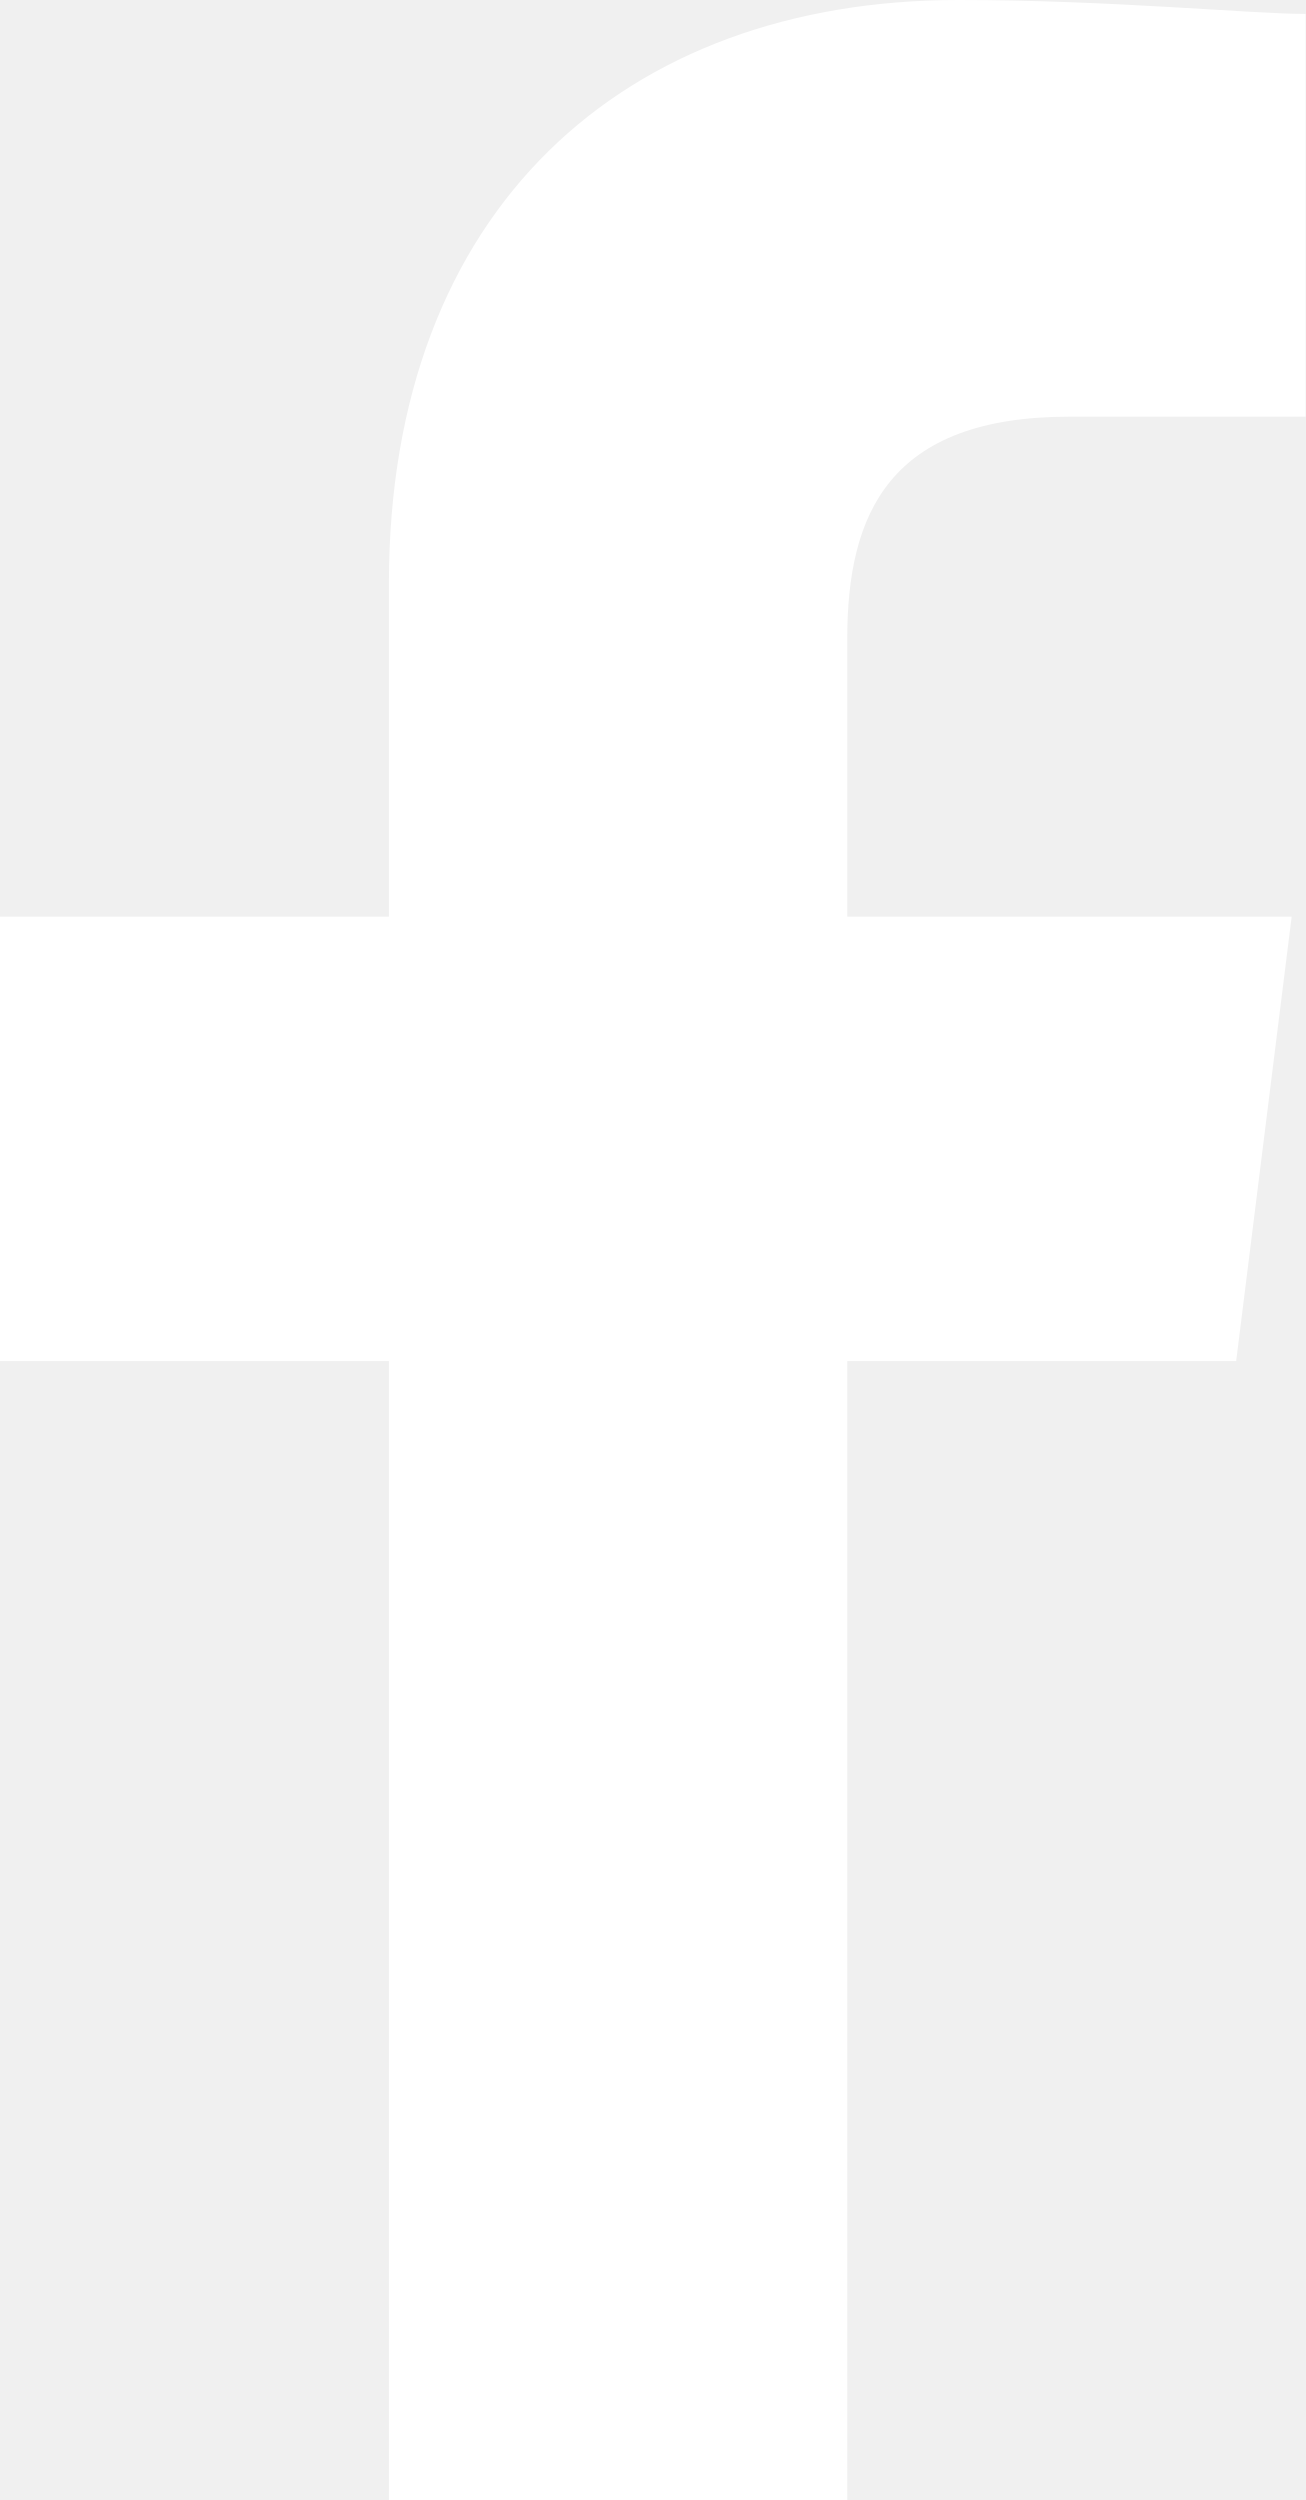
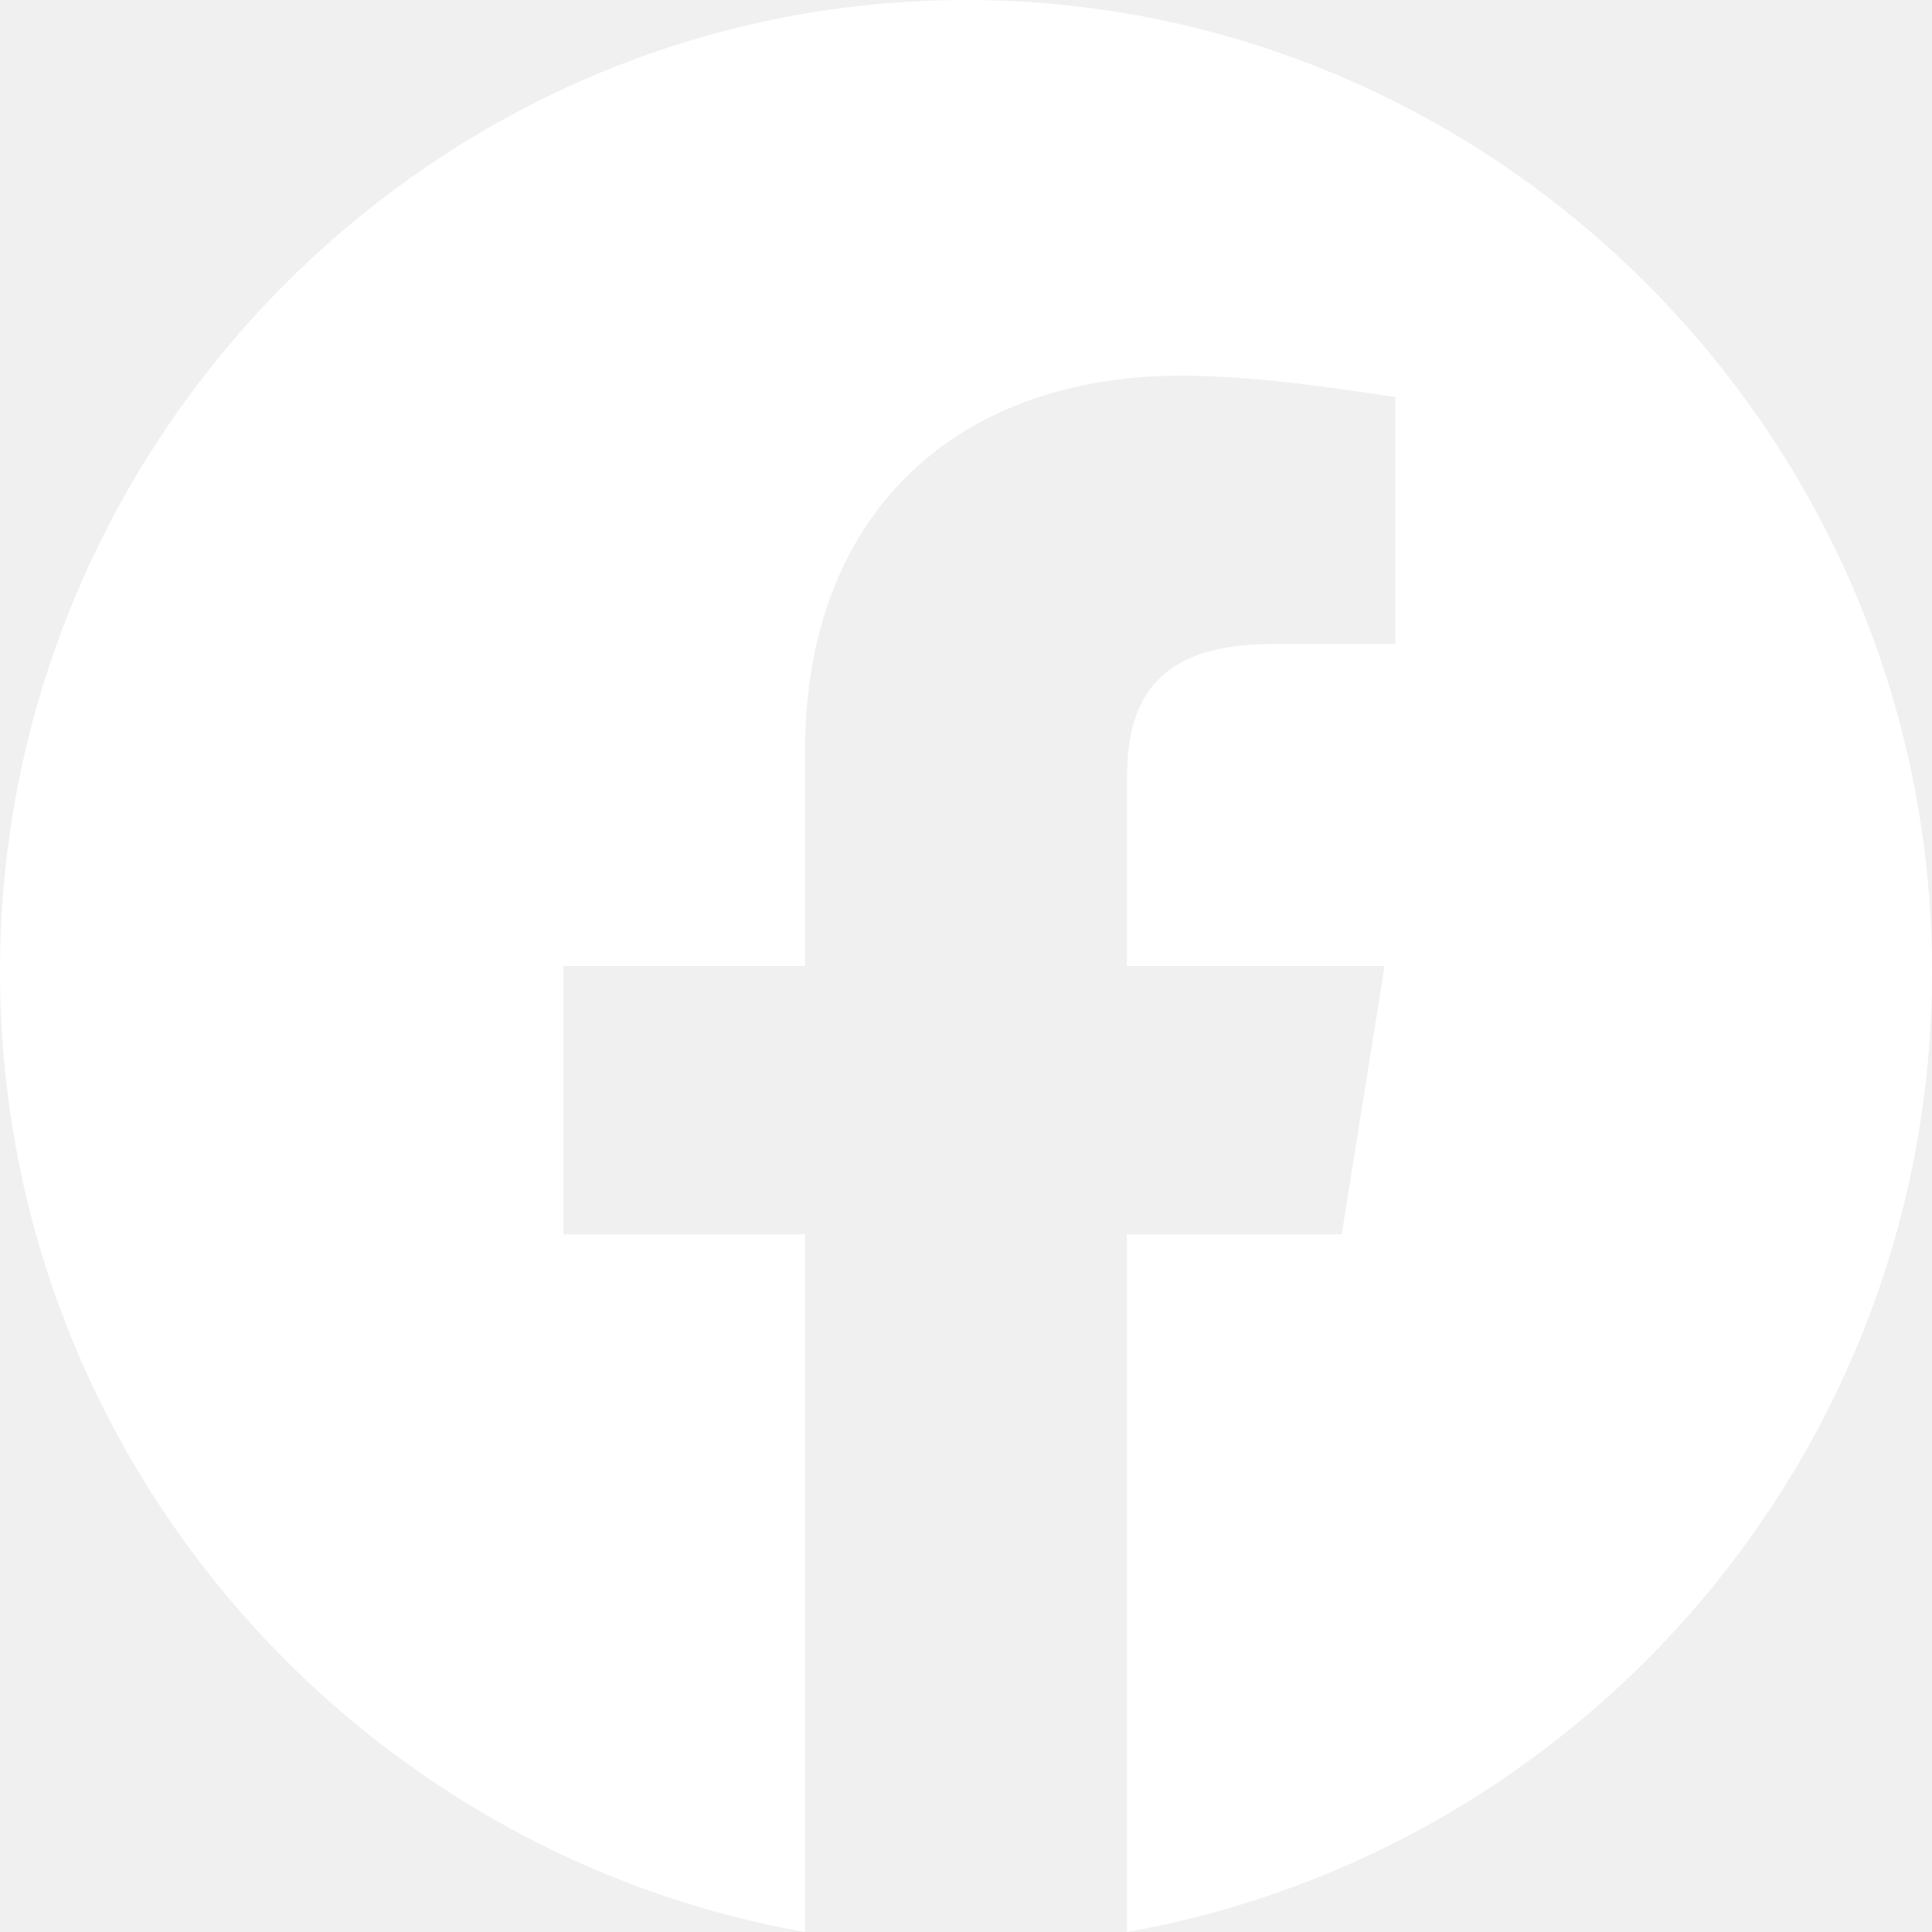
- <svg xmlns="http://www.w3.org/2000/svg" id="Facebook" width="15.667" height="30" viewBox="0 0 15.667 30">
-   <path id="Path_1" data-name="Path 1" d="M90.167,30V16.333h4.667L95.5,11H90.167V7.667c0-1.5.5-2.667,2.667-2.667h2.833V.167C95,.167,93.333,0,91.5,0c-4,0-6.833,2.5-6.833,7v4H80v5.333h4.667V30Z" transform="translate(-80)" fill="#fff" fill-rule="evenodd" />
+ <svg xmlns="http://www.w3.org/2000/svg" style="isolation:isolate" viewBox="0 0 24 24" width="24pt" height="24pt">
+   <defs>
+     <clipPath id="_clipPath_WBHFmxGzjqECXzgQfE9GVFokngPnsBN8">
+       <rect width="24" height="24" />
+     </clipPath>
+   </defs>
+   <g clip-path="url(#_clipPath_WBHFmxGzjqECXzgQfE9GVFokngPnsBN8)">
+     <path d=" M 0 12.067 C 0 18.033 4.333 22.994 10 24 L 10 15.333 L 7 15.333 L 7 12 L 10 12 L 10 9.333 C 10 6.333 11.933 4.667 14.667 4.667 C 15.533 4.667 16.467 4.8 17.333 4.933 L 17.333 8 L 15.8 8 C 14.333 8 14 8.733 14 9.667 L 14 12 L 17.2 12 L 16.667 15.333 L 14 15.333 L 14 24 C 19.667 22.994 24 18.034 24 12.067 C 24 5.43 18.6 0 12 0 C 5.4 0 0 5.43 0 12.067 Z " fill-rule="evenodd" fill="rgb(255,255,255)" />
+   </g>
</svg>
